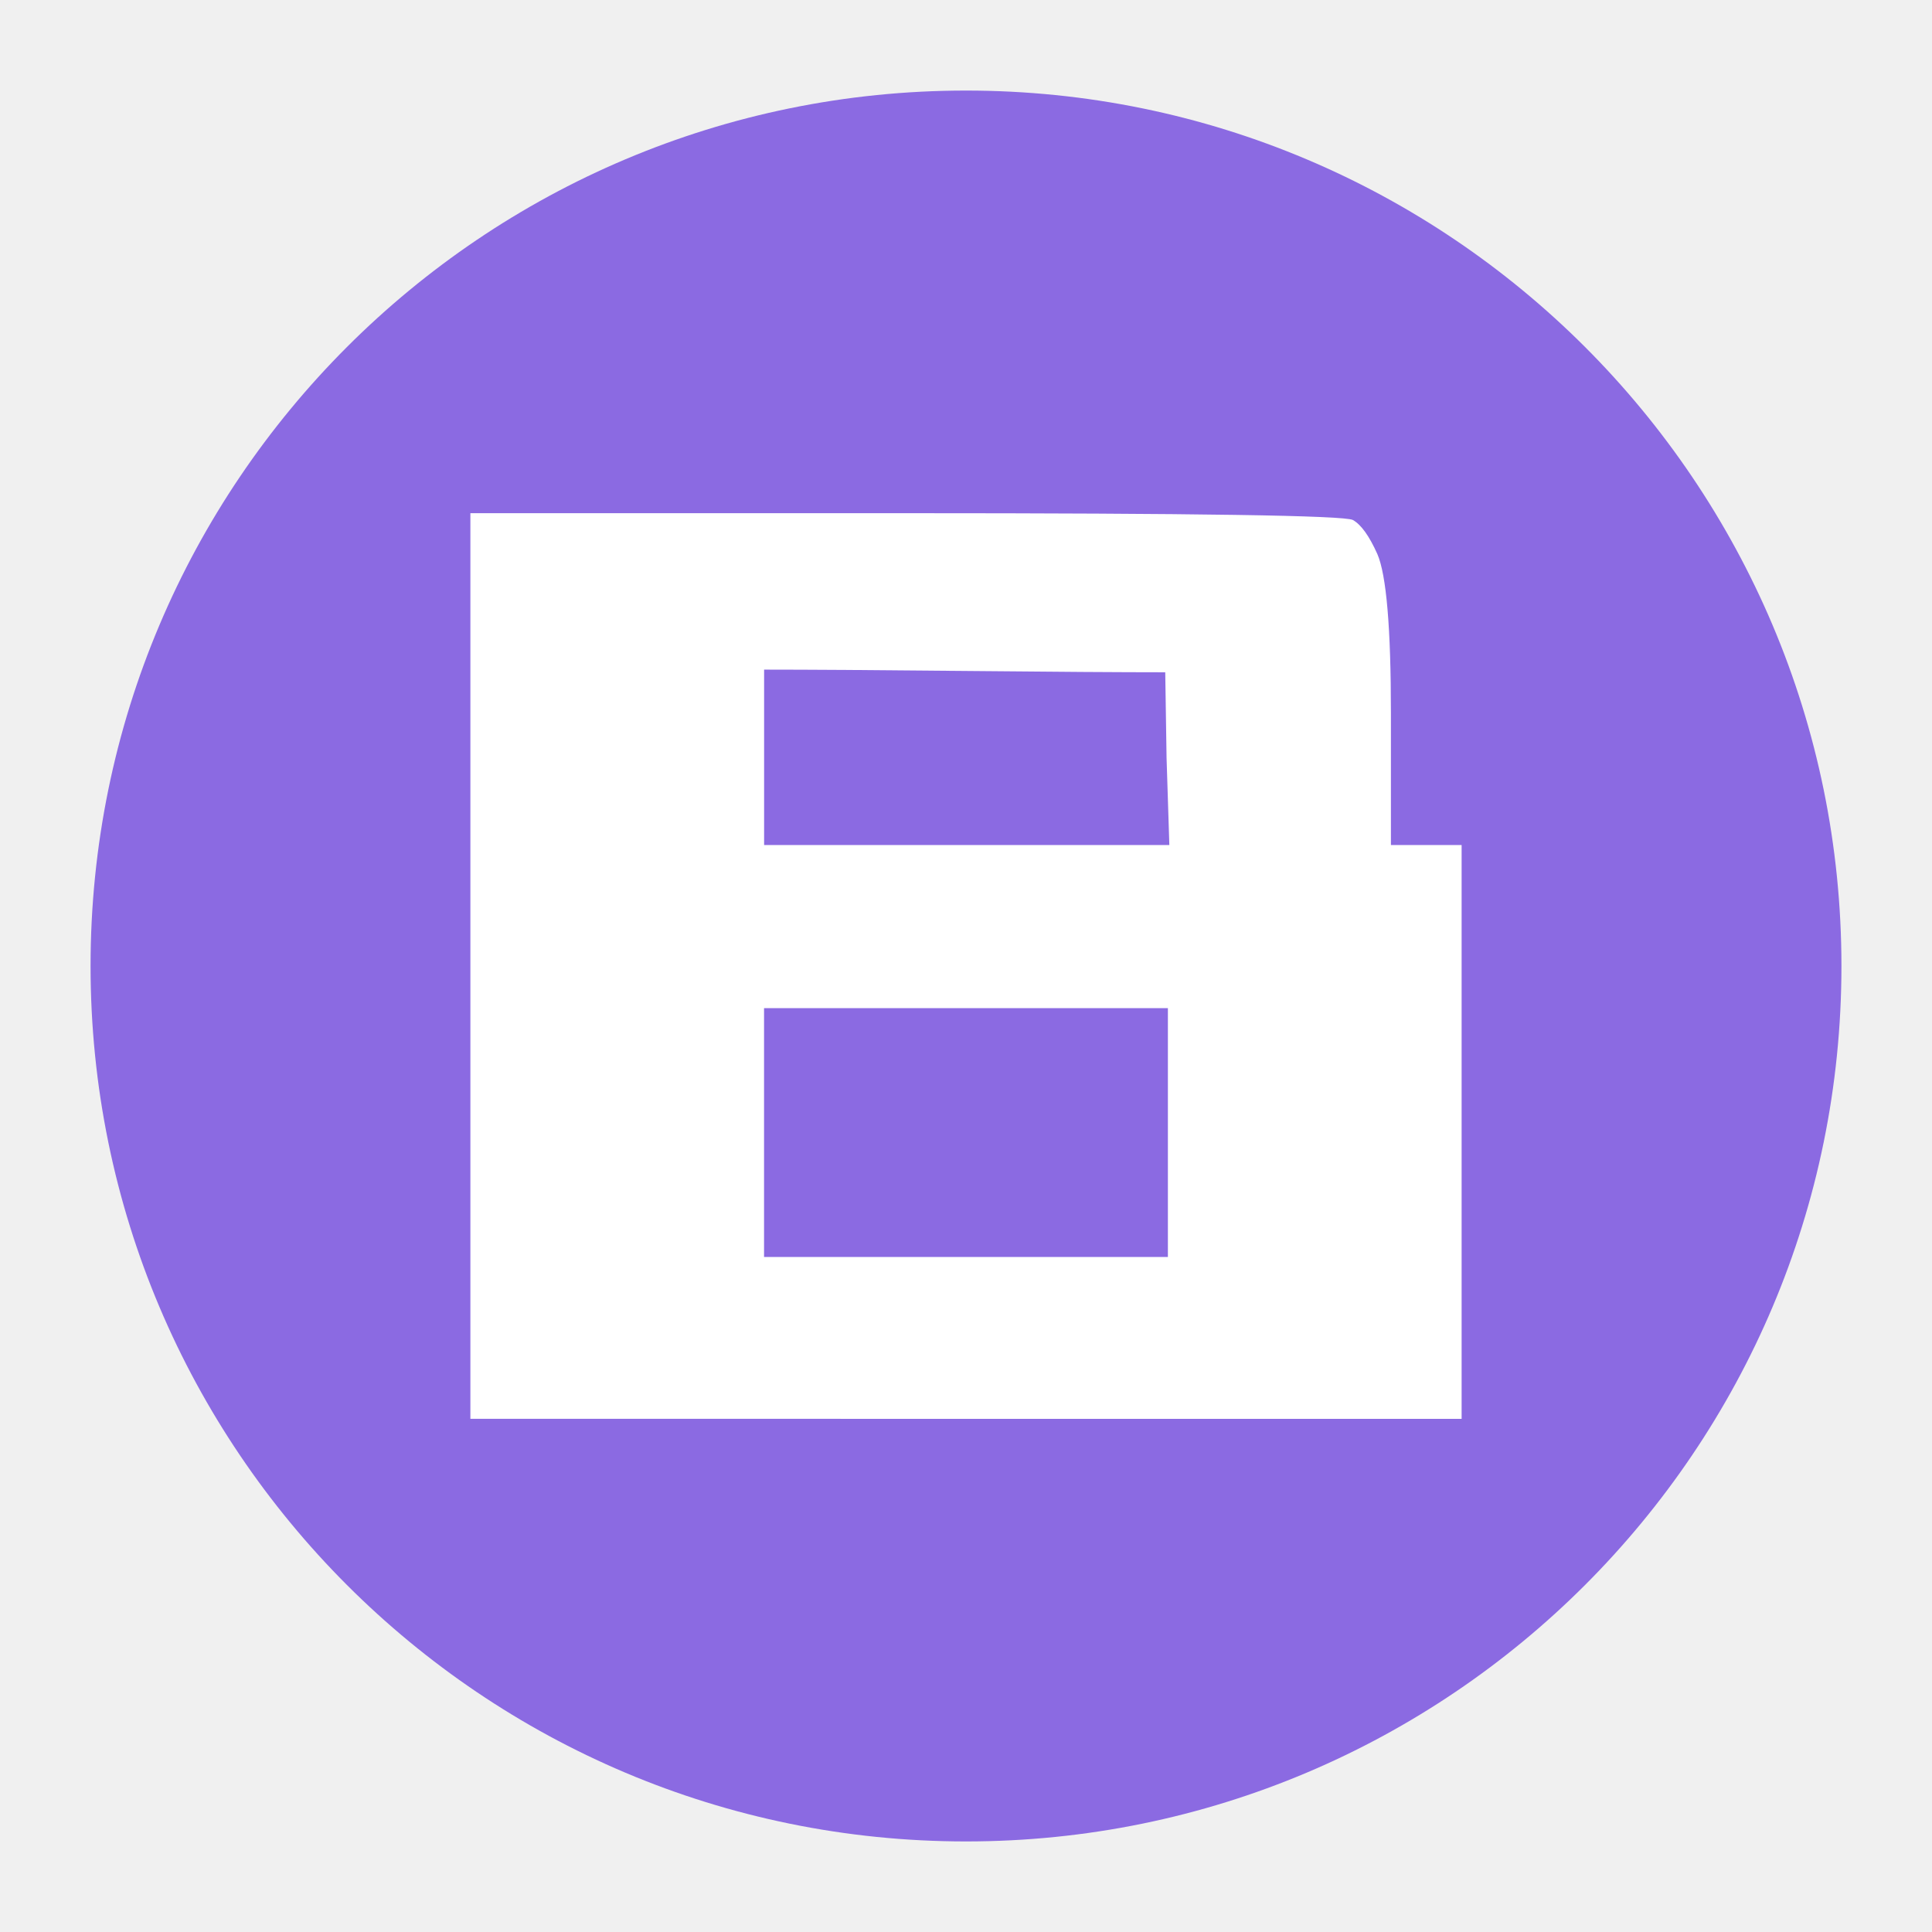
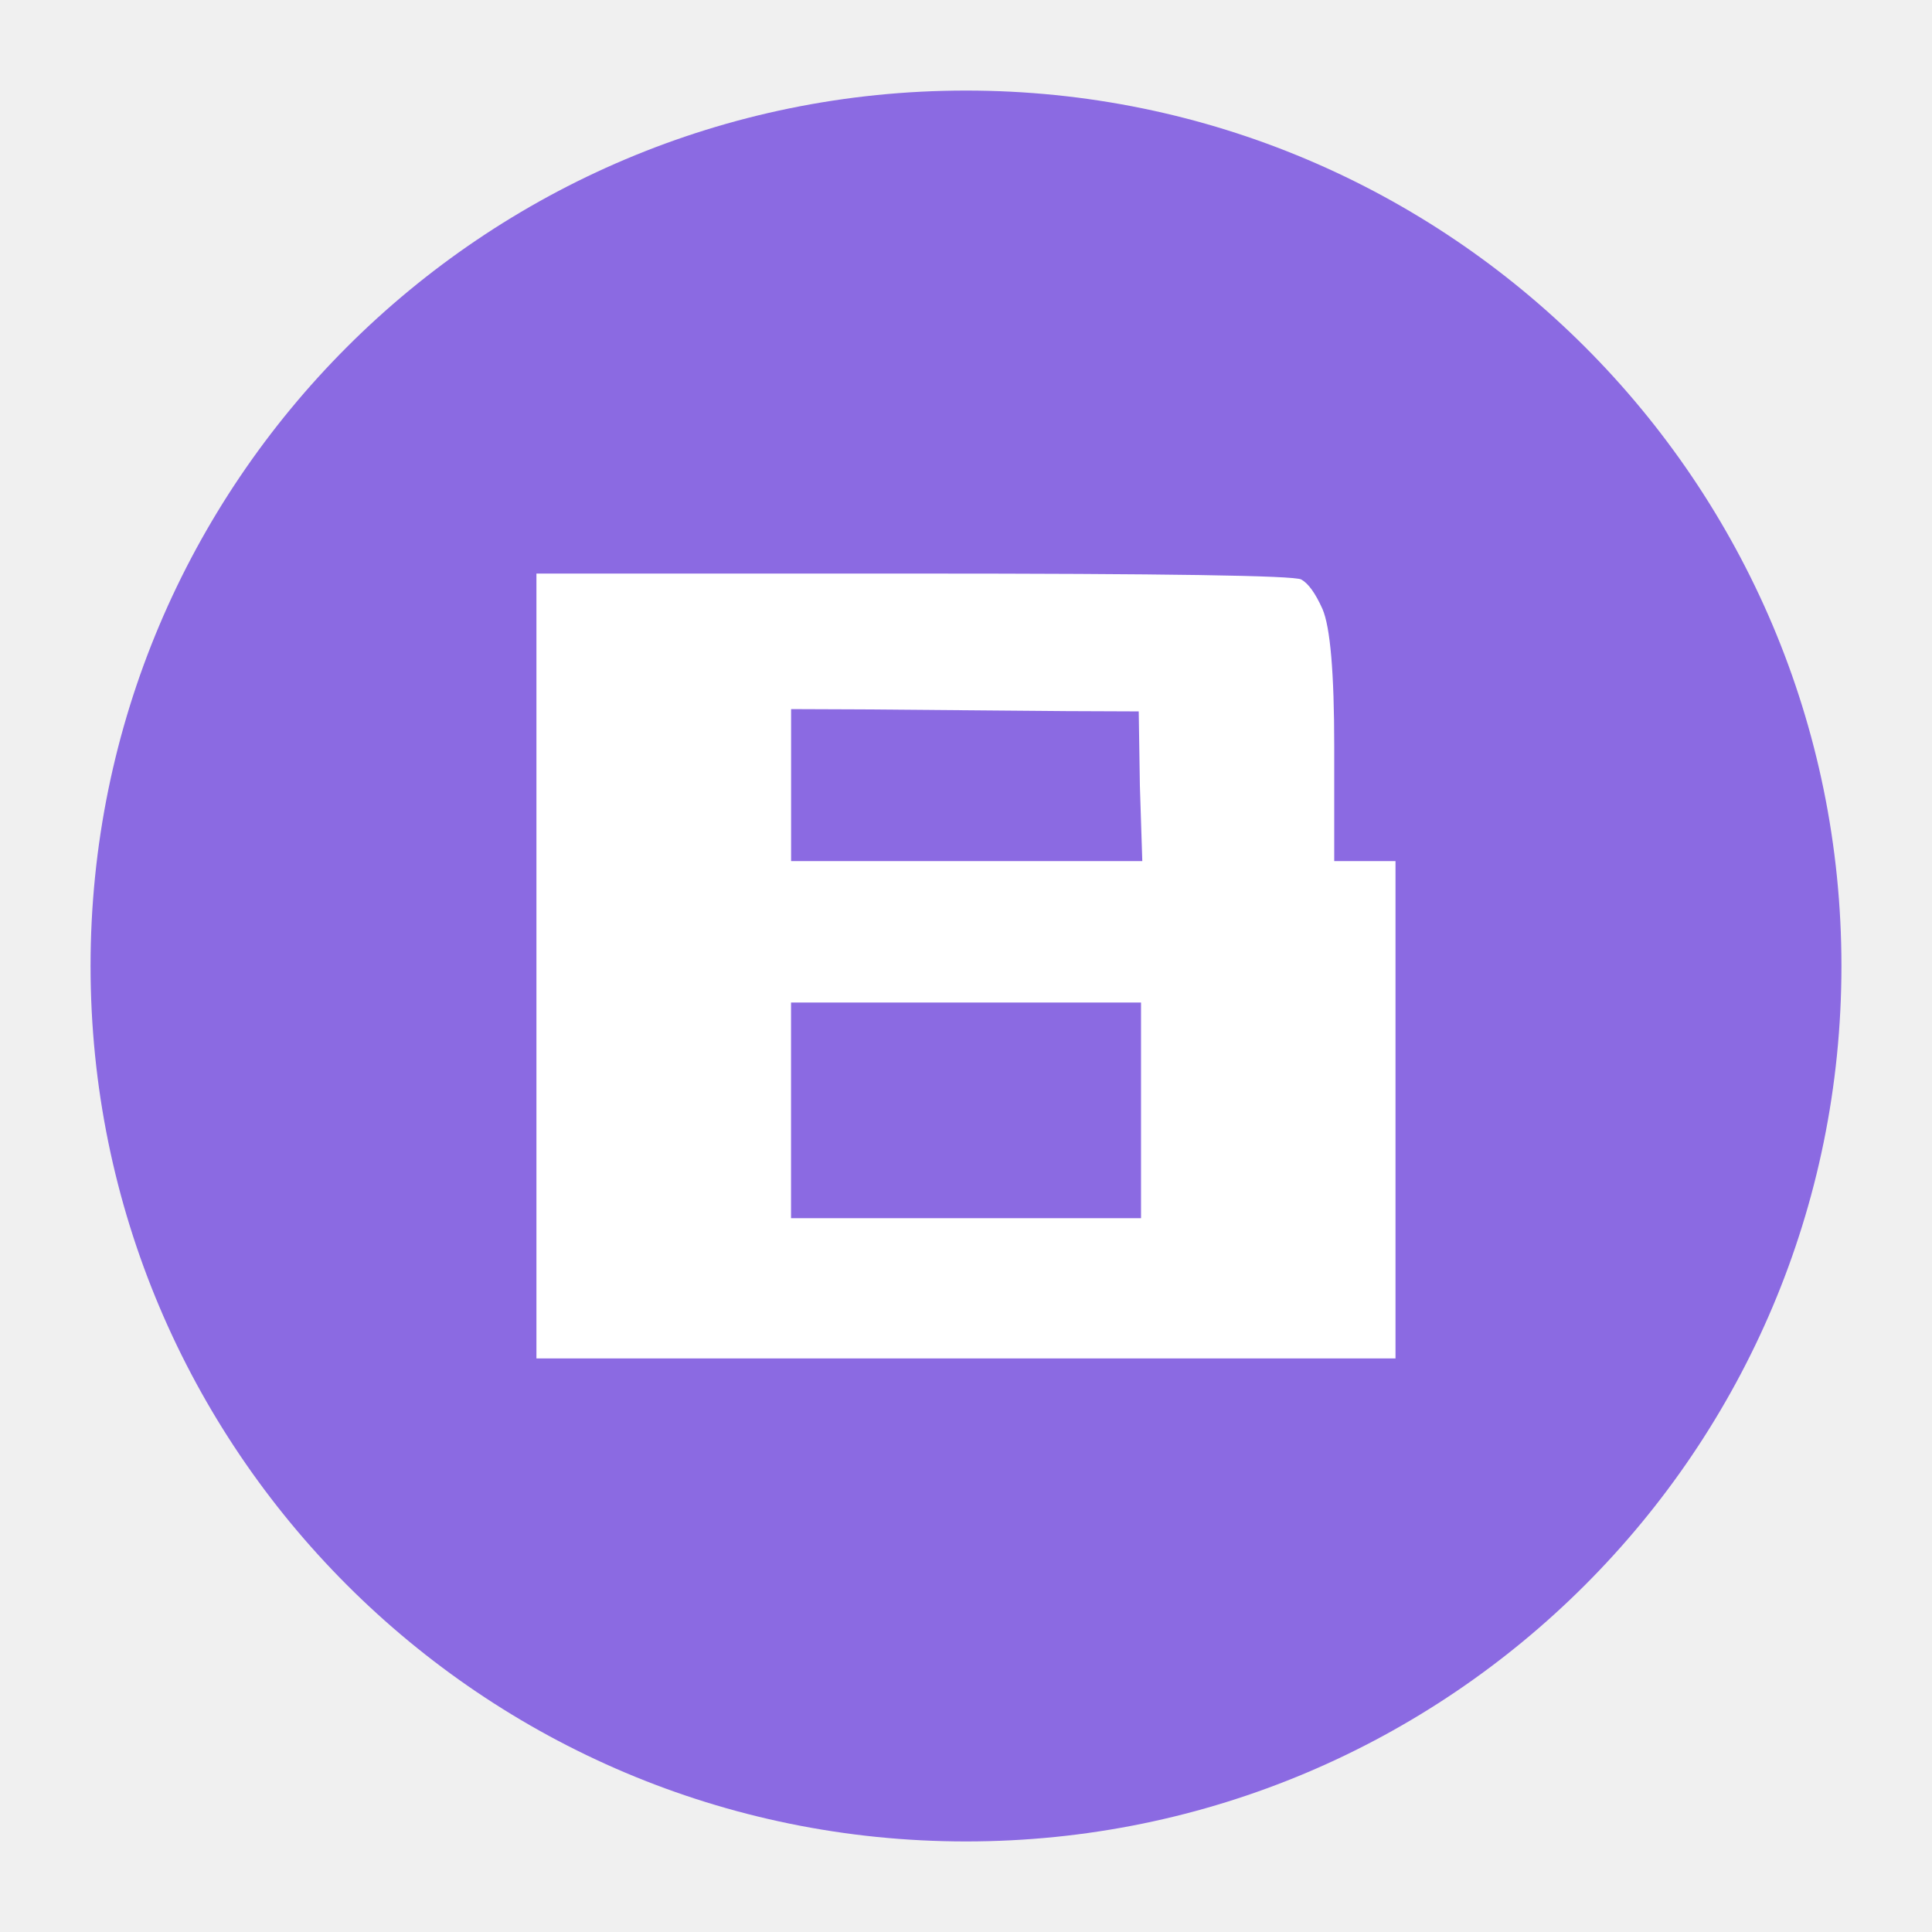
- <svg xmlns="http://www.w3.org/2000/svg" width="32" height="32" version="1.1" viewBox="0 0 32 32" xml:space="preserve">
-   <path d="m30.5 16c0 8.008-6.492 14.5-14.5 14.5s-14.5-6.492-14.5-14.5 6.492-14.5 14.5-14.5 14.5 6.492 14.5 14.5z" fill="#8b6ae2" />
-   <path d="m19.344 20.82v-4.122h-6.689v4.122zm-0.022-8.266-0.022-1.419q-1.104 0-3.322-0.022-2.219-0.022-3.322-0.022v2.905h6.712zm-11.531 10.946v-15h7.207q7.207 0 7.41 0.113t0.405 0.563q0.225 0.518 0.225 2.635v2.185h1.171v9.505z" fill="#fff" stroke-width=".023" />
+ <svg xmlns="http://www.w3.org/2000/svg" width="32" height="32" viewBox="0 0 32 32" fill="none" version="1.1" id="svg2" xml:space="preserve">
+   <defs id="defs2" />
+   <path d="M 30.5,16 C 30.5,24.008 24.008,30.5 16,30.5 7.992,30.5 1.5,24.008 1.5,16 1.5,7.992 7.992,1.5 16,1.5 24.008,1.5 30.5,7.992 30.5,16 Z" fill="white" id="path1" style="fill:#8b6ae2;fill-opacity:1" />
+   <path fill="currentColor" d="m 18.899,20.177 v -3.572 h -5.797 v 3.572 z m -0.019,-7.164 -0.019,-1.23 q -0.956,0 -2.879,-0.019 -1.923,-0.019 -2.879,-0.019 v 2.518 h 5.817 z M 8.885,22.5 v -13 h 6.246 q 6.246,0 6.422,0.098 0.176,0.098 0.351,0.488 0.195,0.449 0.195,2.284 v 1.893 h 1.015 V 22.5 Z" id="path1-6" style="fill:#ffffff;fill-opacity:1;stroke-width:0.02" />
</svg>
